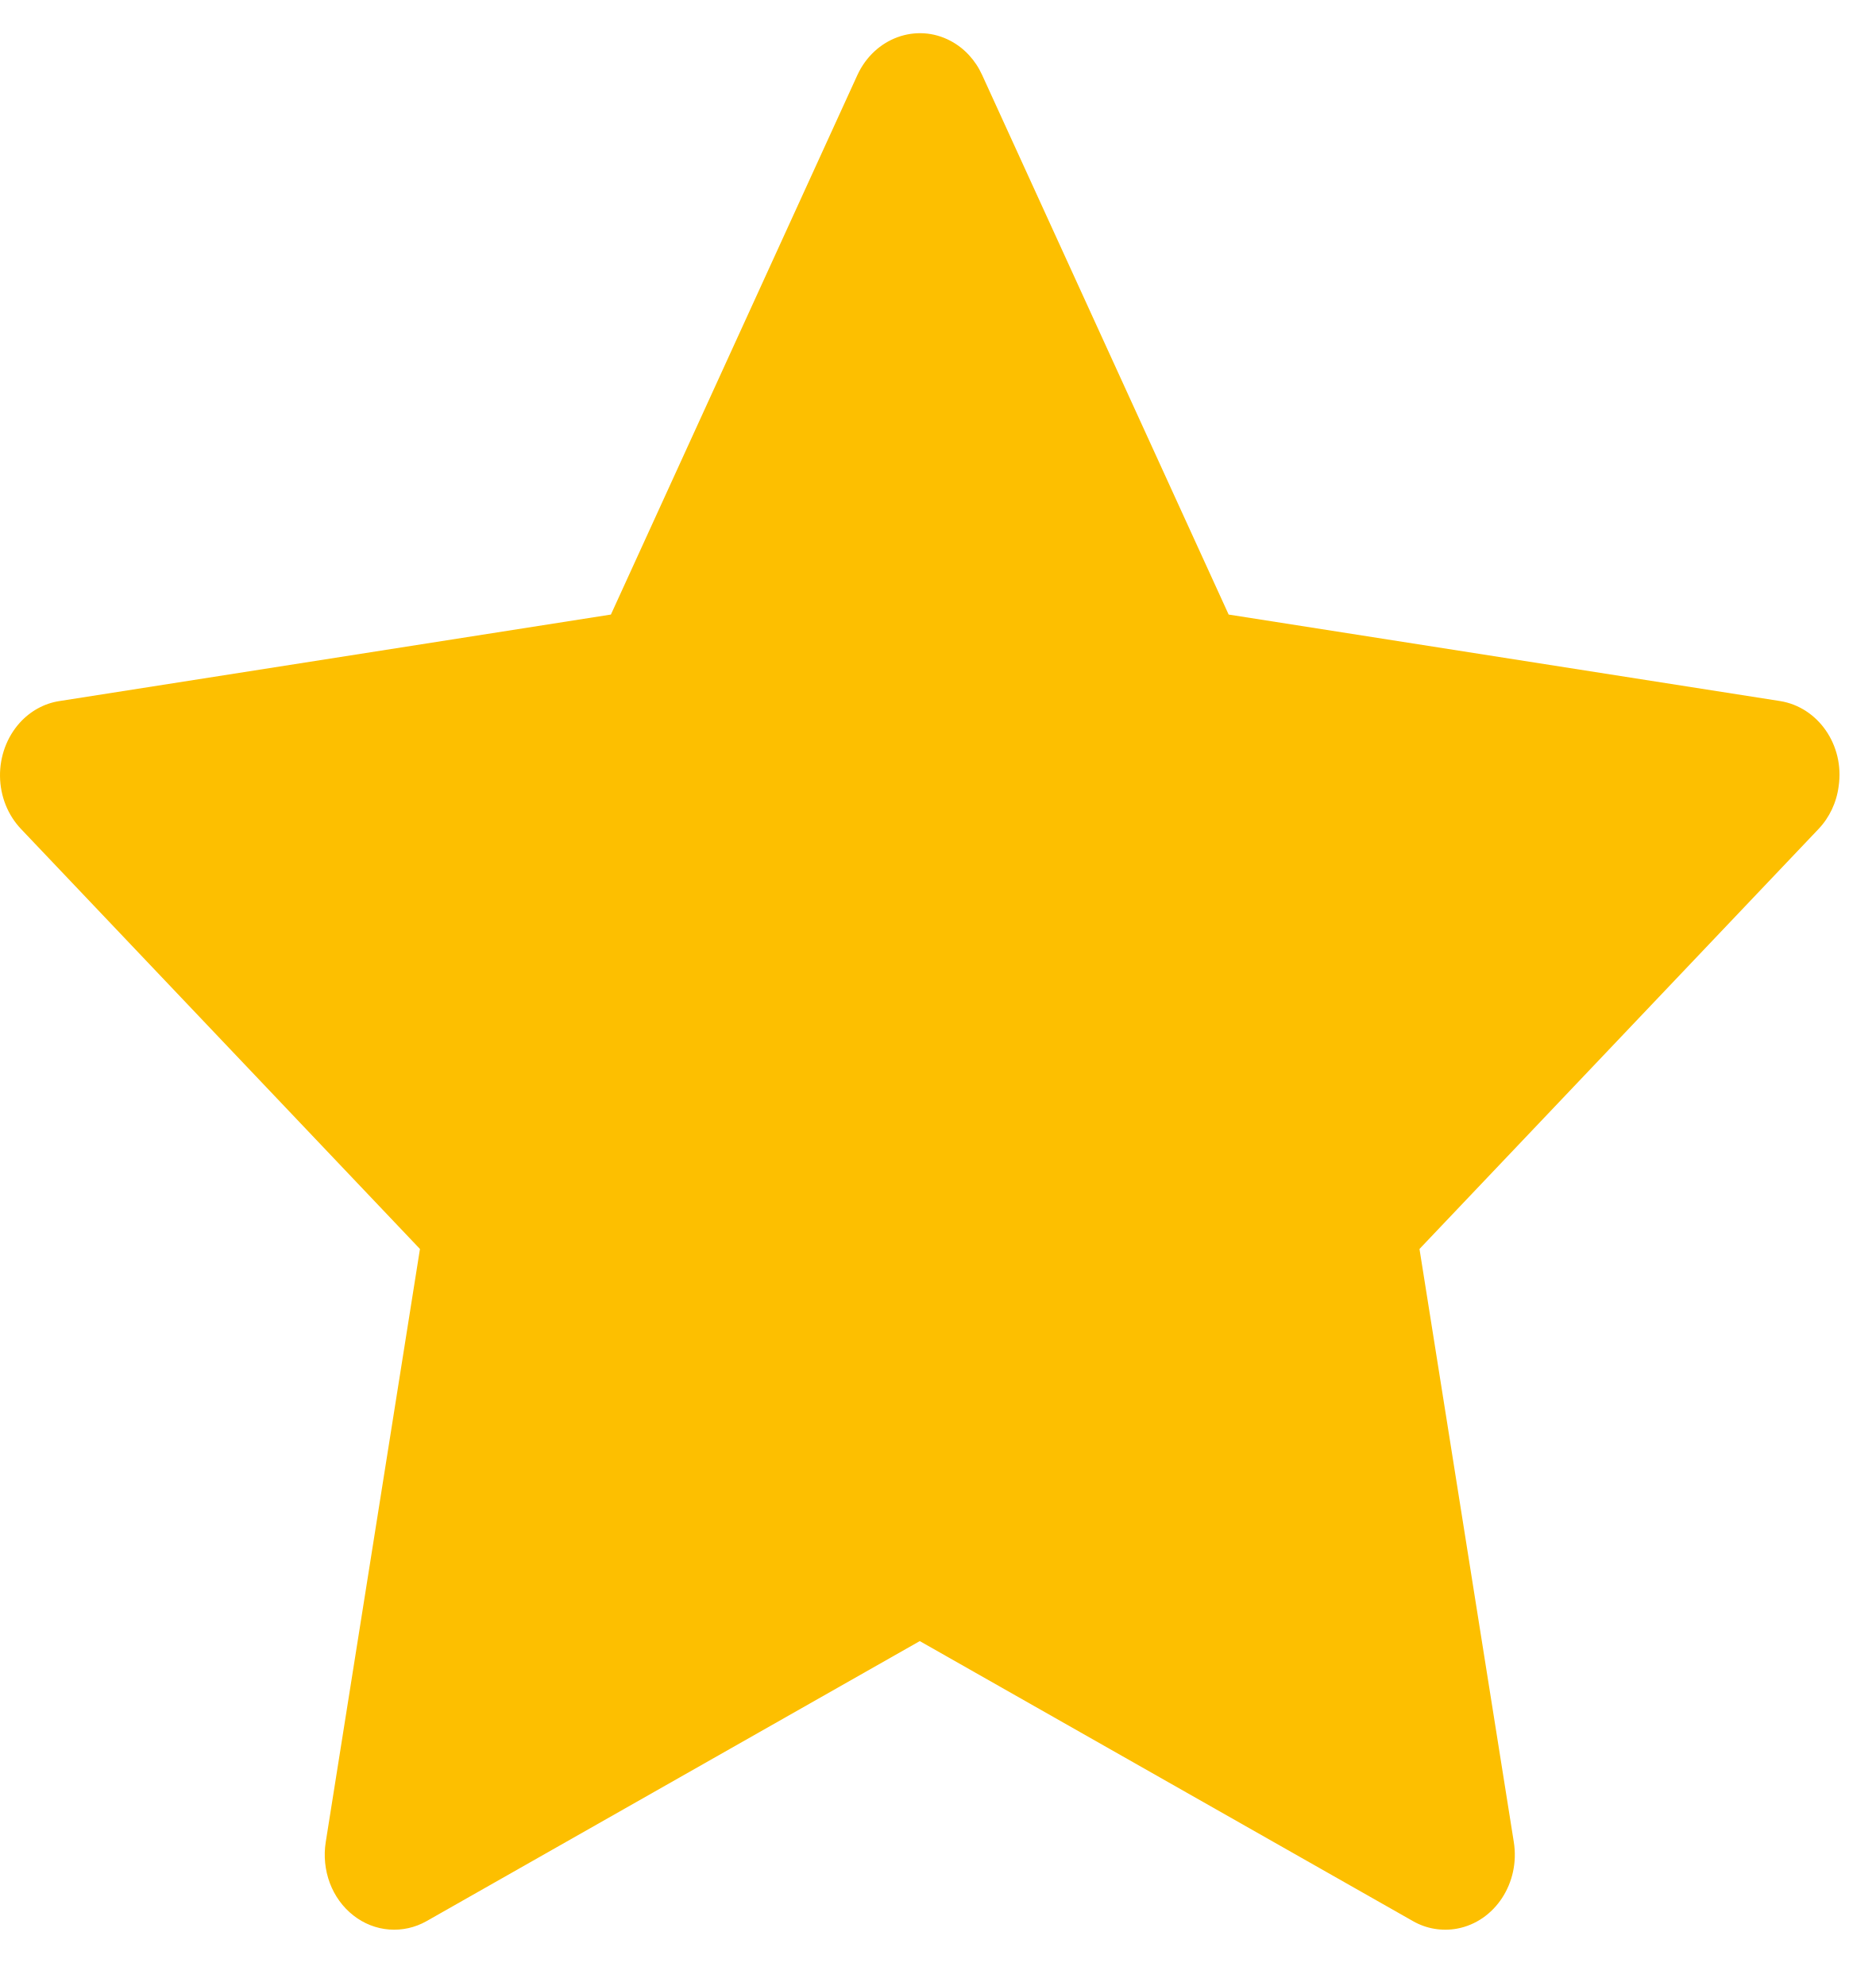
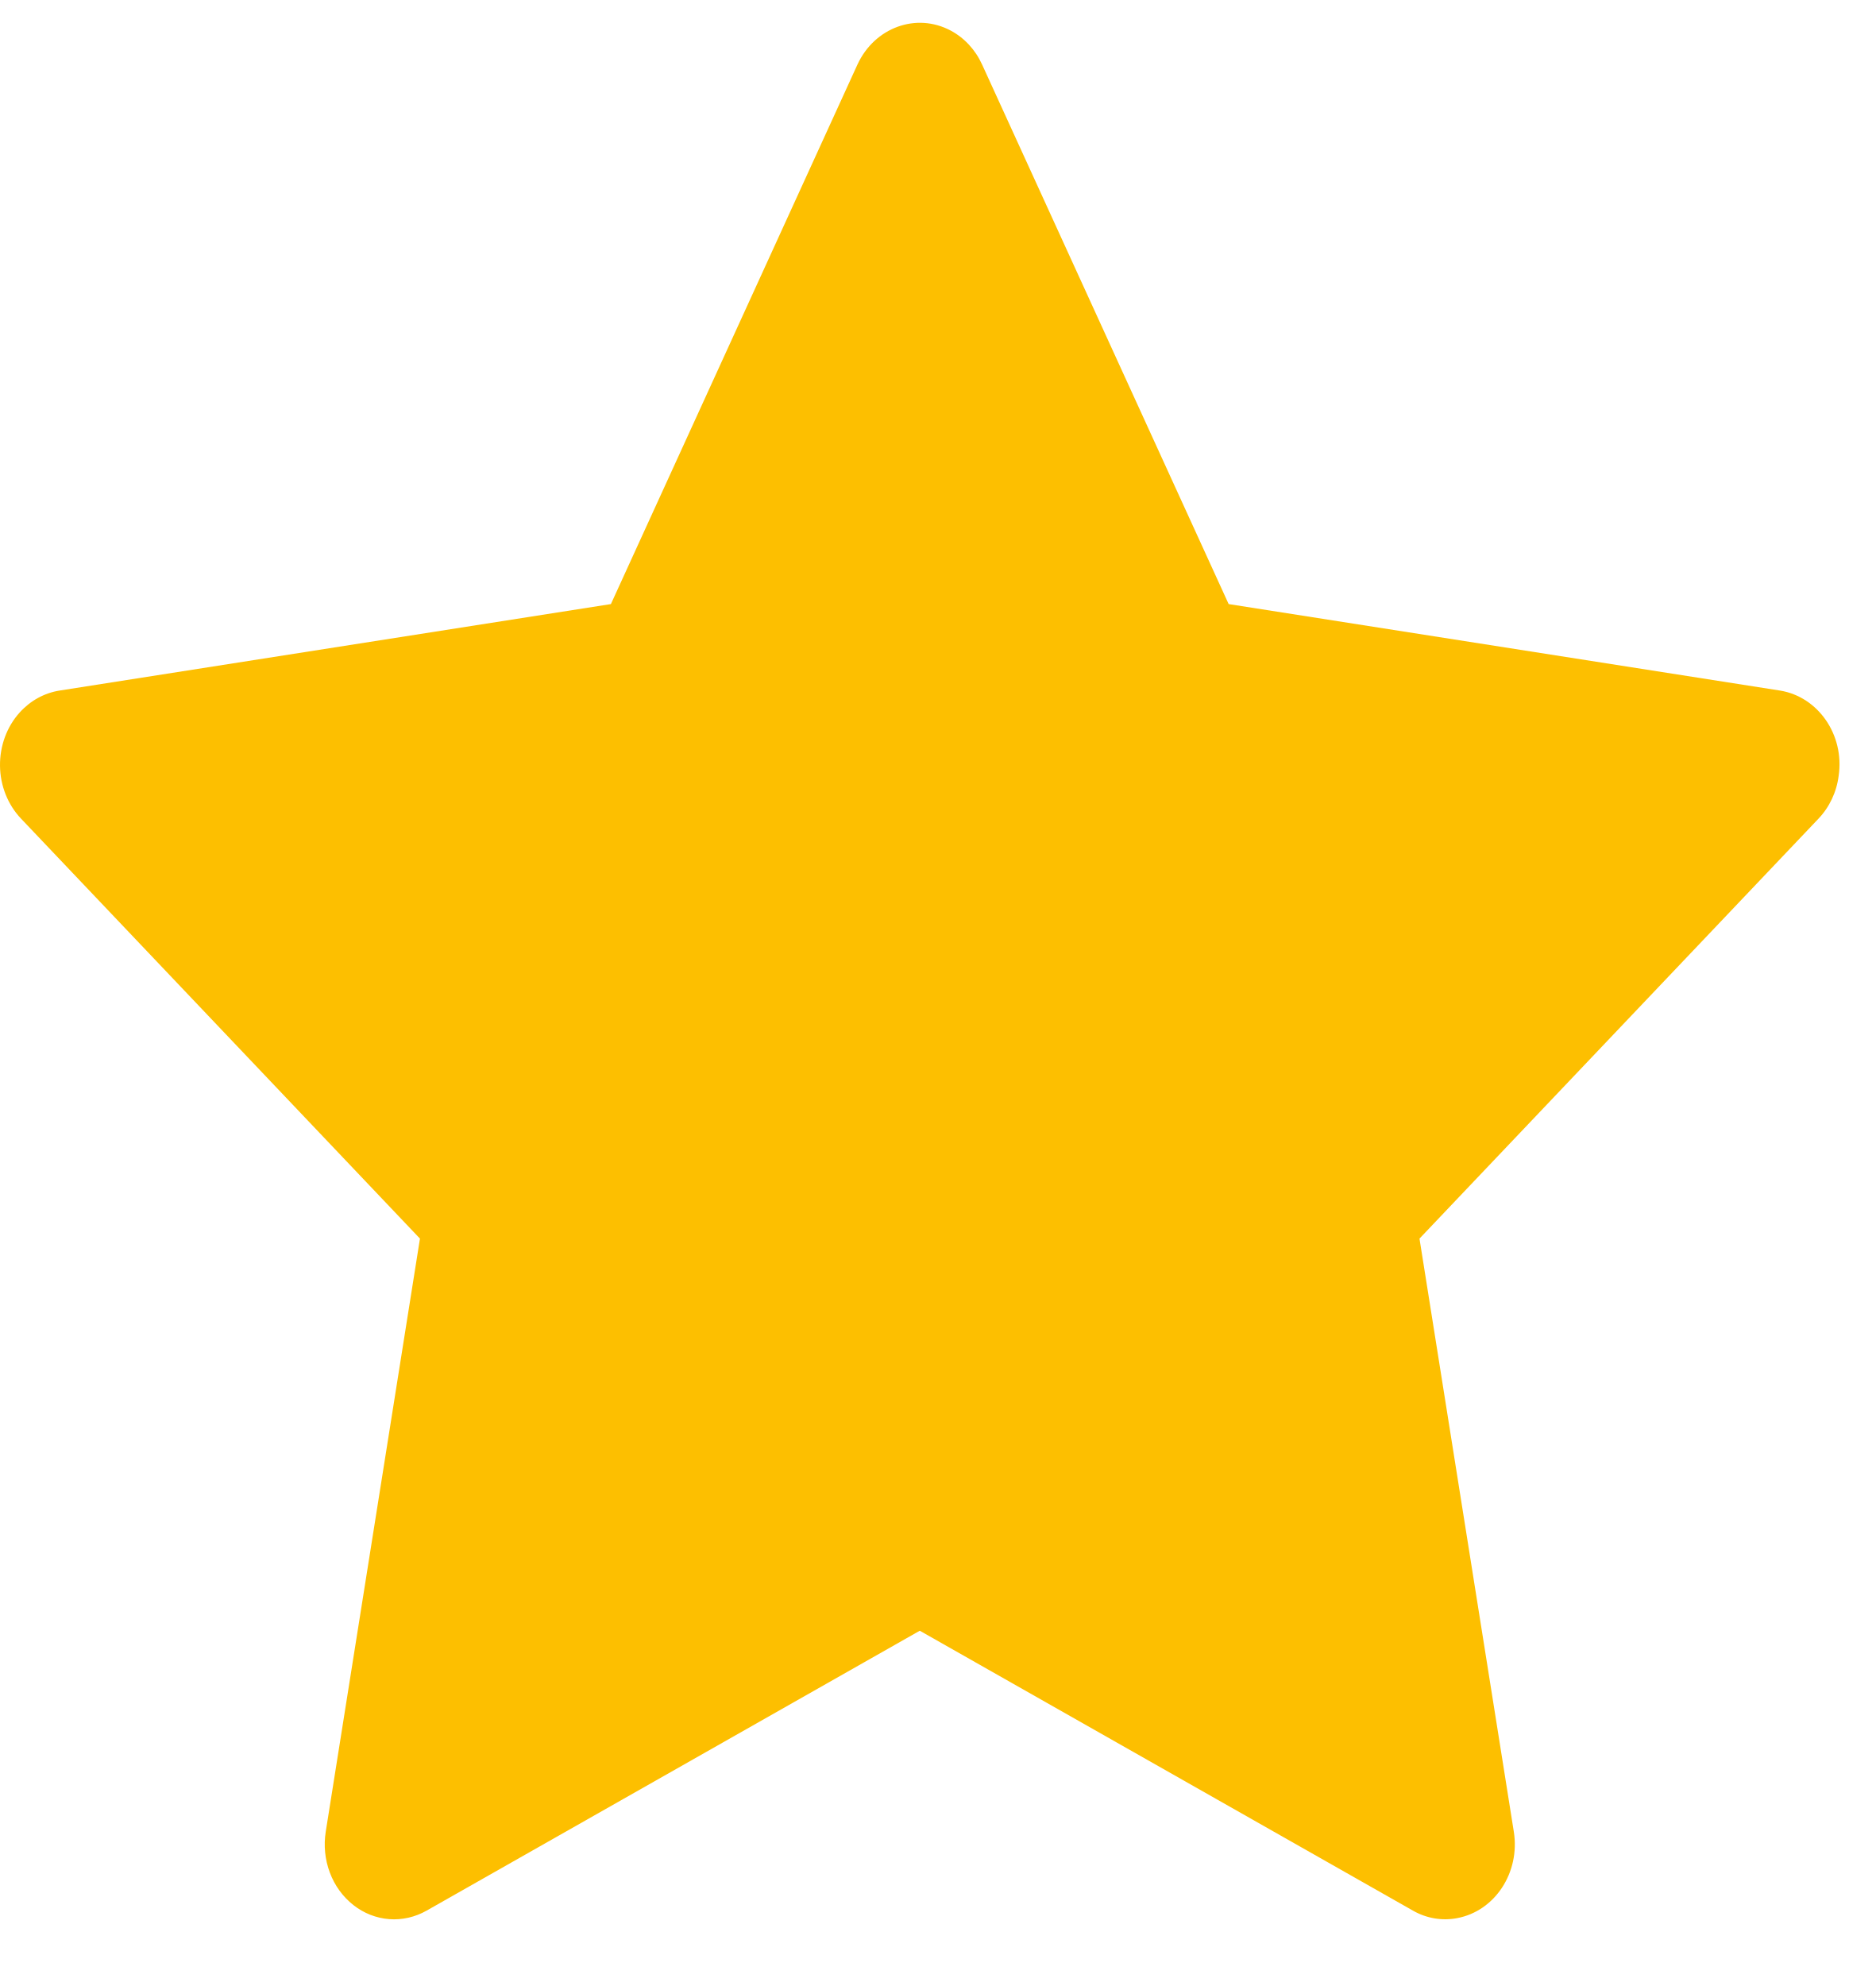
<svg xmlns="http://www.w3.org/2000/svg" width="17" height="18" viewBox="0 0 17 18" fill="none">
-   <path d="M16.137 6.354L11.138 5.57L8.903 0.679C8.842 0.545 8.742 0.437 8.618 0.371C8.306 0.205 7.928 0.344 7.773 0.679L5.538 5.57L0.539 6.354C0.401 6.375 0.275 6.445 0.179 6.551C0.062 6.681 -0.002 6.855 5.54169e-05 7.035C0.002 7.216 0.071 7.388 0.191 7.514L3.807 11.32L2.953 16.695C2.933 16.82 2.946 16.949 2.99 17.067C3.034 17.184 3.108 17.286 3.203 17.36C3.298 17.435 3.411 17.479 3.528 17.488C3.645 17.497 3.763 17.471 3.867 17.412L8.338 14.874L12.809 17.412C12.931 17.482 13.073 17.505 13.209 17.48C13.552 17.416 13.782 17.065 13.723 16.695L12.868 11.32L16.485 7.514C16.584 7.41 16.649 7.274 16.668 7.125C16.722 6.753 16.481 6.409 16.137 6.354V6.354Z" fill="#FDBF00" />
+   <path d="M16.137 6.259L11.138 5.475L8.903 0.585C8.842 0.451 8.742 0.343 8.618 0.277C8.306 0.111 7.928 0.249 7.773 0.585L5.538 5.475L0.539 6.259C0.401 6.281 0.275 6.351 0.179 6.457C0.062 6.586 -0.002 6.76 5.54169e-05 6.941C0.002 7.121 0.071 7.294 0.191 7.42L3.807 11.226L2.953 16.601C2.933 16.726 2.946 16.855 2.99 16.972C3.034 17.09 3.108 17.191 3.203 17.266C3.298 17.341 3.411 17.385 3.528 17.394C3.645 17.403 3.763 17.376 3.867 17.317L8.338 14.78L12.809 17.317C12.931 17.387 13.073 17.411 13.209 17.385C13.552 17.321 13.782 16.971 13.723 16.601L12.868 11.226L16.485 7.42C16.584 7.316 16.649 7.18 16.668 7.031C16.722 6.659 16.481 6.315 16.137 6.259V6.259Z" fill="#FDBF00" />
</svg>
